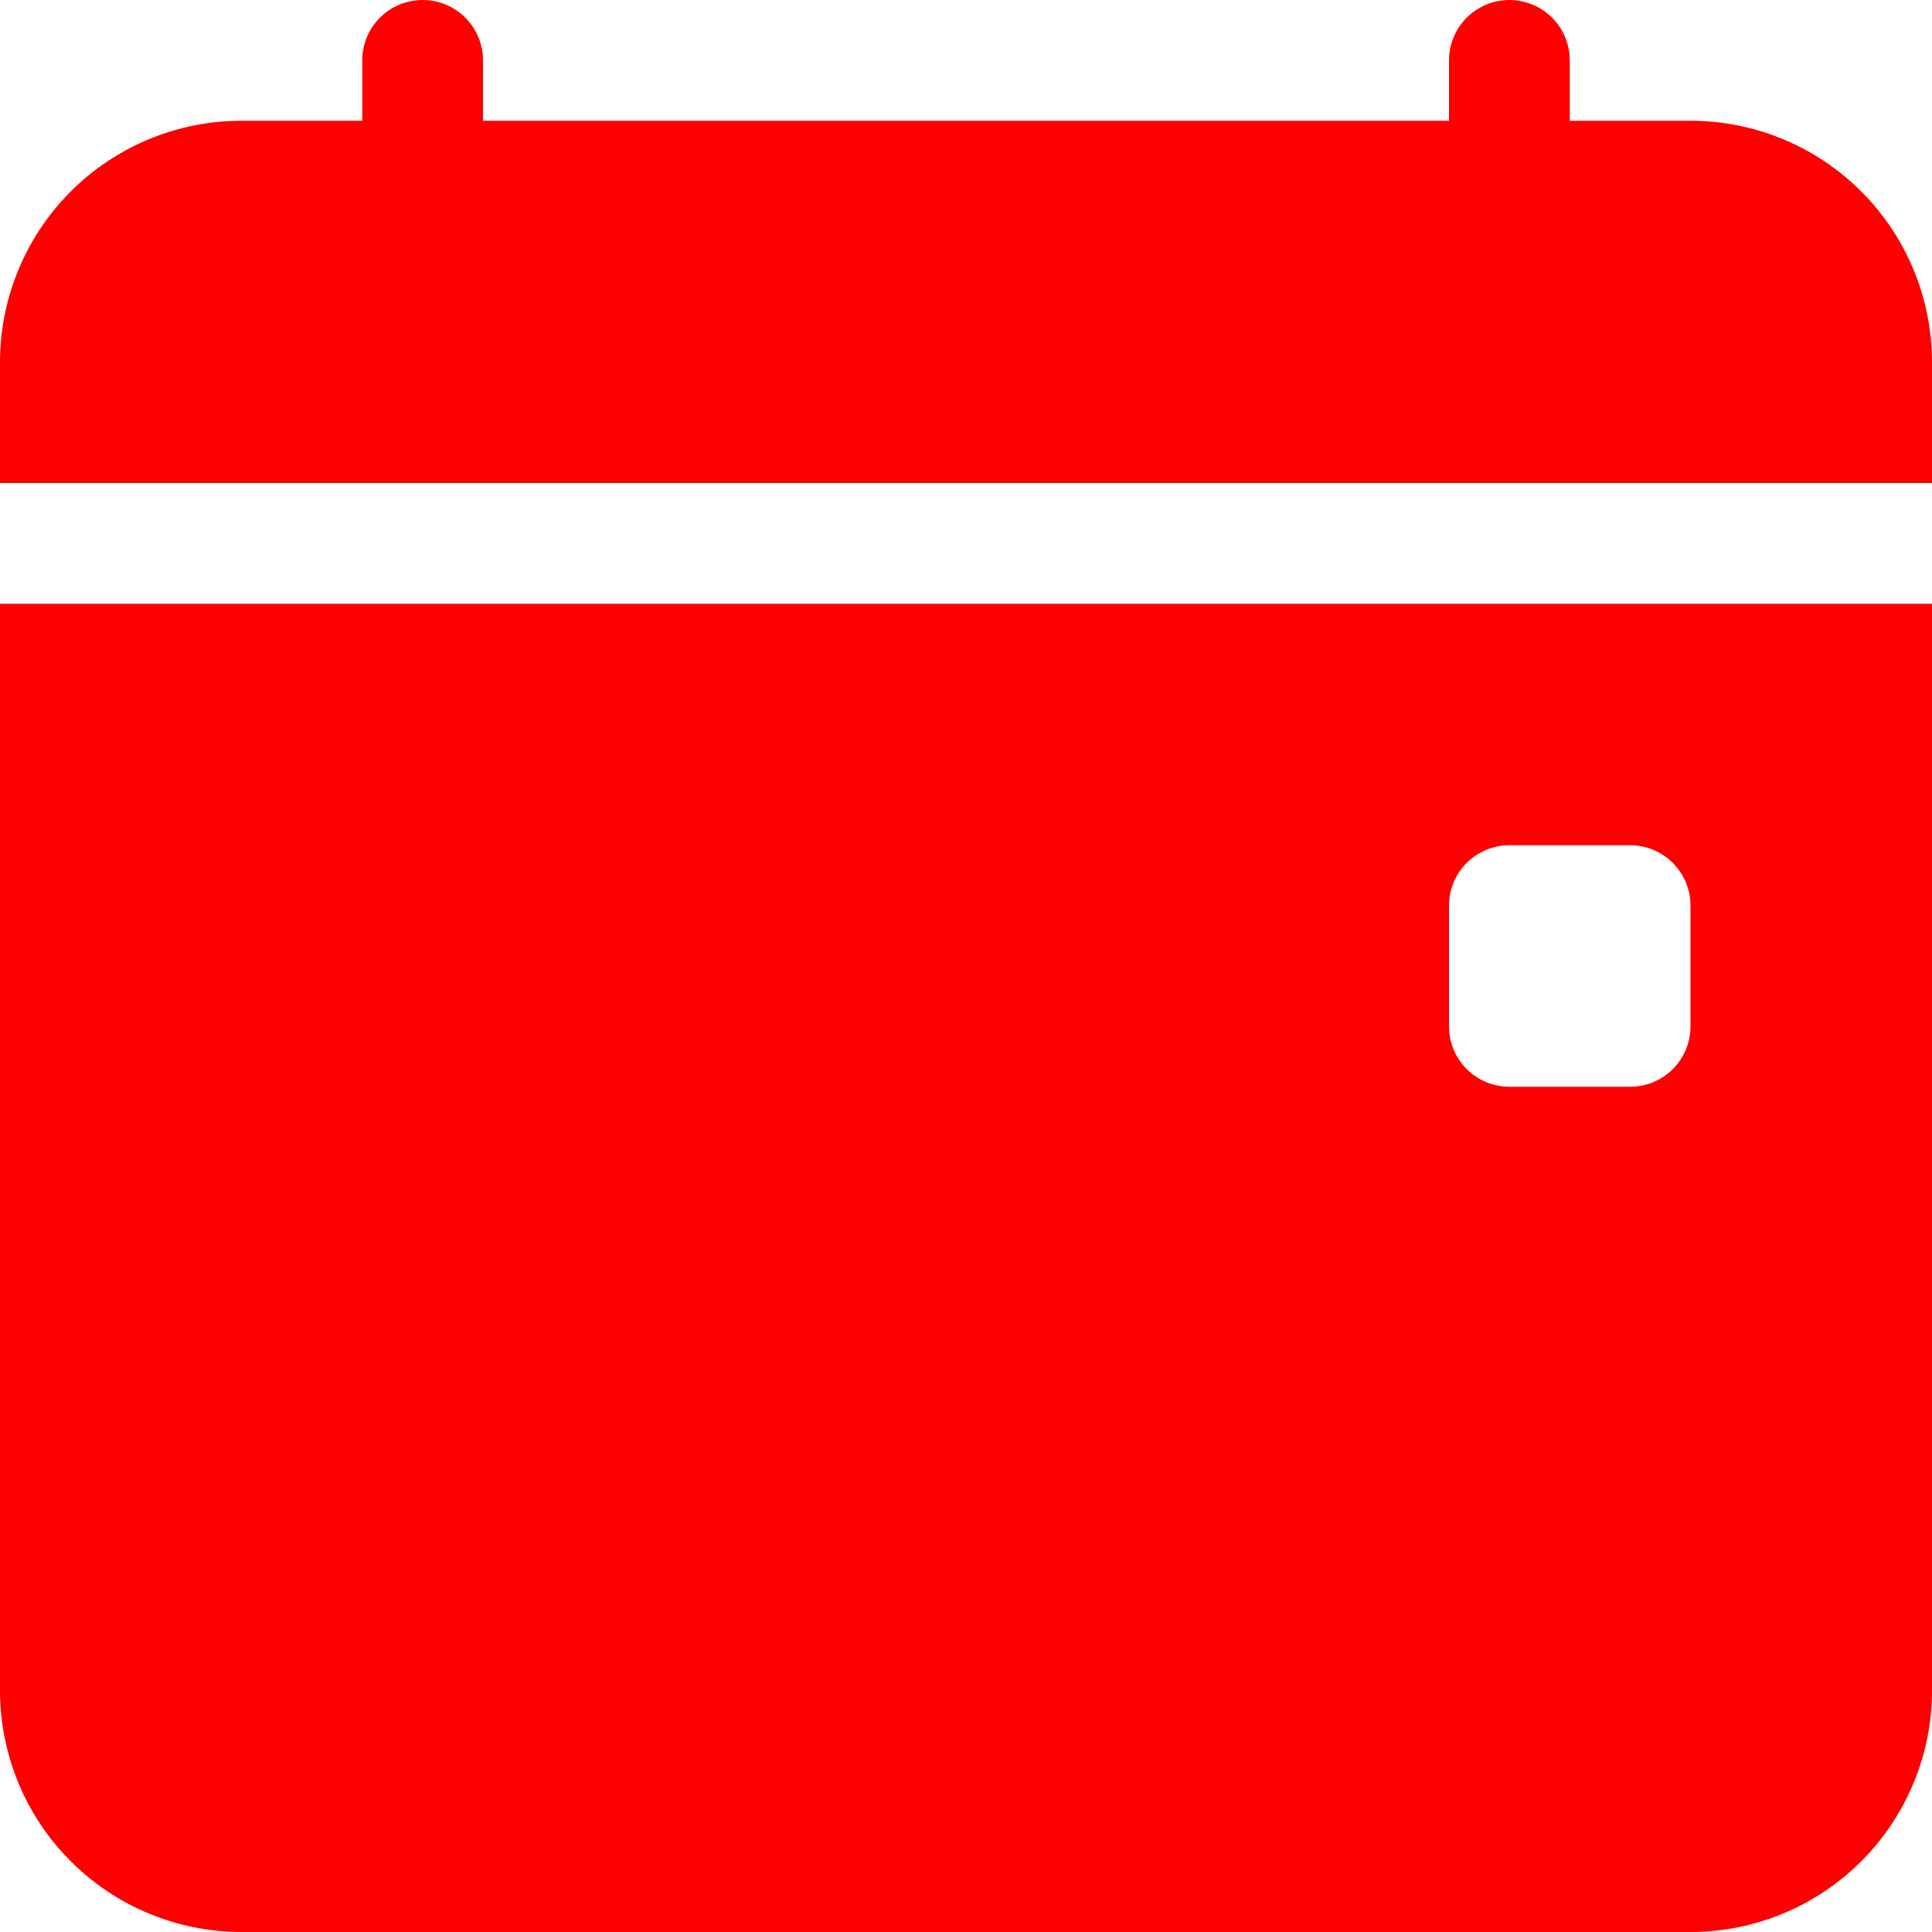
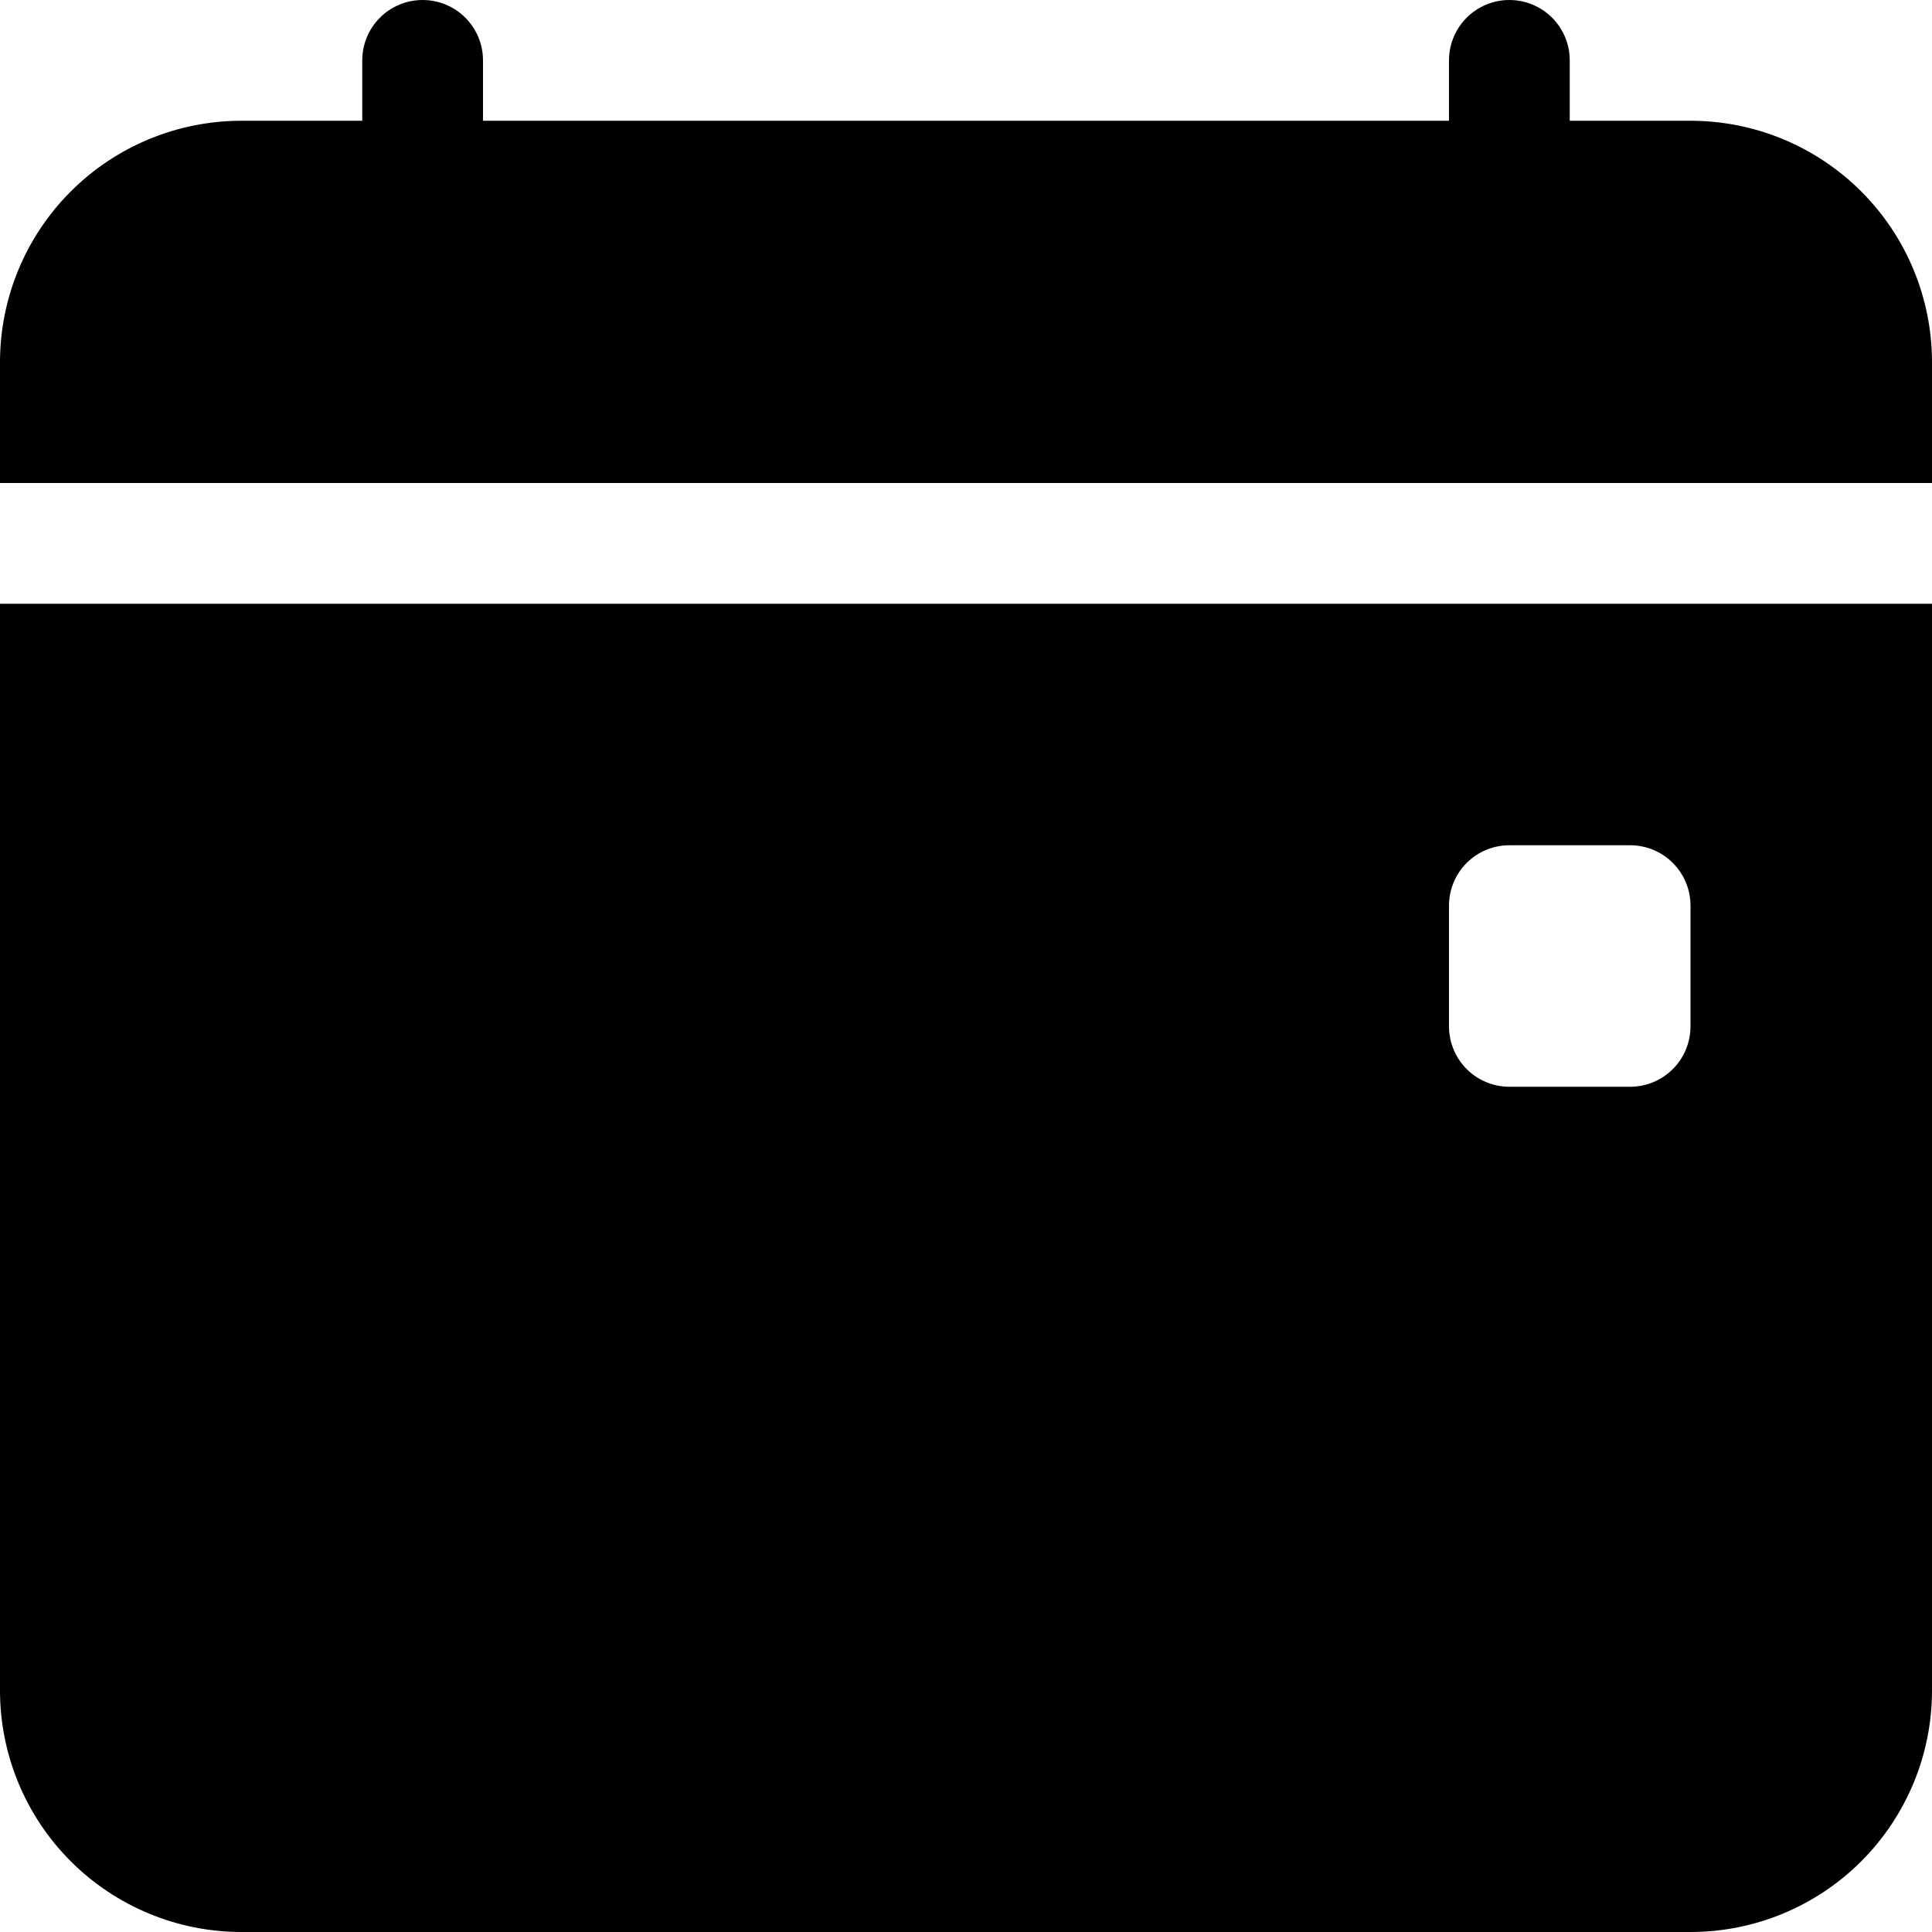
<svg xmlns="http://www.w3.org/2000/svg" width="100" height="100" viewBox="0 0 100 100" fill="none">
-   <path d="M25 3.125C25 2.296 24.671 1.501 24.085 0.915C23.499 0.329 22.704 0 21.875 0C21.046 0 20.251 0.329 19.665 0.915C19.079 1.501 18.75 2.296 18.75 3.125V6.25H12.5C9.185 6.25 6.005 7.567 3.661 9.911C1.317 12.255 0 15.435 0 18.75L0 25H100V18.75C100 15.435 98.683 12.255 96.339 9.911C93.995 7.567 90.815 6.25 87.5 6.25H81.25V3.125C81.25 2.296 80.921 1.501 80.335 0.915C79.749 0.329 78.954 0 78.125 0C77.296 0 76.501 0.329 75.915 0.915C75.329 1.501 75 2.296 75 3.125V6.25H25V3.125ZM100 87.5V31.25H0V87.5C0 90.815 1.317 93.995 3.661 96.339C6.005 98.683 9.185 100 12.5 100H87.5C90.815 100 93.995 98.683 96.339 96.339C98.683 93.995 100 90.815 100 87.5ZM78.125 43.75H84.375C85.204 43.75 85.999 44.079 86.585 44.665C87.171 45.251 87.5 46.046 87.5 46.875V53.125C87.5 53.954 87.171 54.749 86.585 55.335C85.999 55.921 85.204 56.25 84.375 56.25H78.125C77.296 56.25 76.501 55.921 75.915 55.335C75.329 54.749 75 53.954 75 53.125V46.875C75 46.046 75.329 45.251 75.915 44.665C76.501 44.079 77.296 43.75 78.125 43.75Z" fill="#ff0000" />
+   <path d="M25 3.125C25 2.296 24.671 1.501 24.085 0.915C23.499 0.329 22.704 0 21.875 0C21.046 0 20.251 0.329 19.665 0.915C19.079 1.501 18.75 2.296 18.75 3.125V6.25H12.5C9.185 6.25 6.005 7.567 3.661 9.911C1.317 12.255 0 15.435 0 18.75L0 25H100V18.75C100 15.435 98.683 12.255 96.339 9.911C93.995 7.567 90.815 6.25 87.5 6.25H81.25V3.125C81.25 2.296 80.921 1.501 80.335 0.915C79.749 0.329 78.954 0 78.125 0C77.296 0 76.501 0.329 75.915 0.915C75.329 1.501 75 2.296 75 3.125V6.25H25V3.125ZM100 87.5V31.25H0V87.5C0 90.815 1.317 93.995 3.661 96.339C6.005 98.683 9.185 100 12.5 100H87.5C90.815 100 93.995 98.683 96.339 96.339C98.683 93.995 100 90.815 100 87.5ZM78.125 43.75H84.375C85.204 43.75 85.999 44.079 86.585 44.665C87.171 45.251 87.5 46.046 87.5 46.875V53.125C87.5 53.954 87.171 54.749 86.585 55.335C85.999 55.921 85.204 56.25 84.375 56.25H78.125C77.296 56.25 76.501 55.921 75.915 55.335C75.329 54.749 75 53.954 75 53.125V46.875C75 46.046 75.329 45.251 75.915 44.665C76.501 44.079 77.296 43.75 78.125 43.75Z" fill="#000000" />
</svg>
